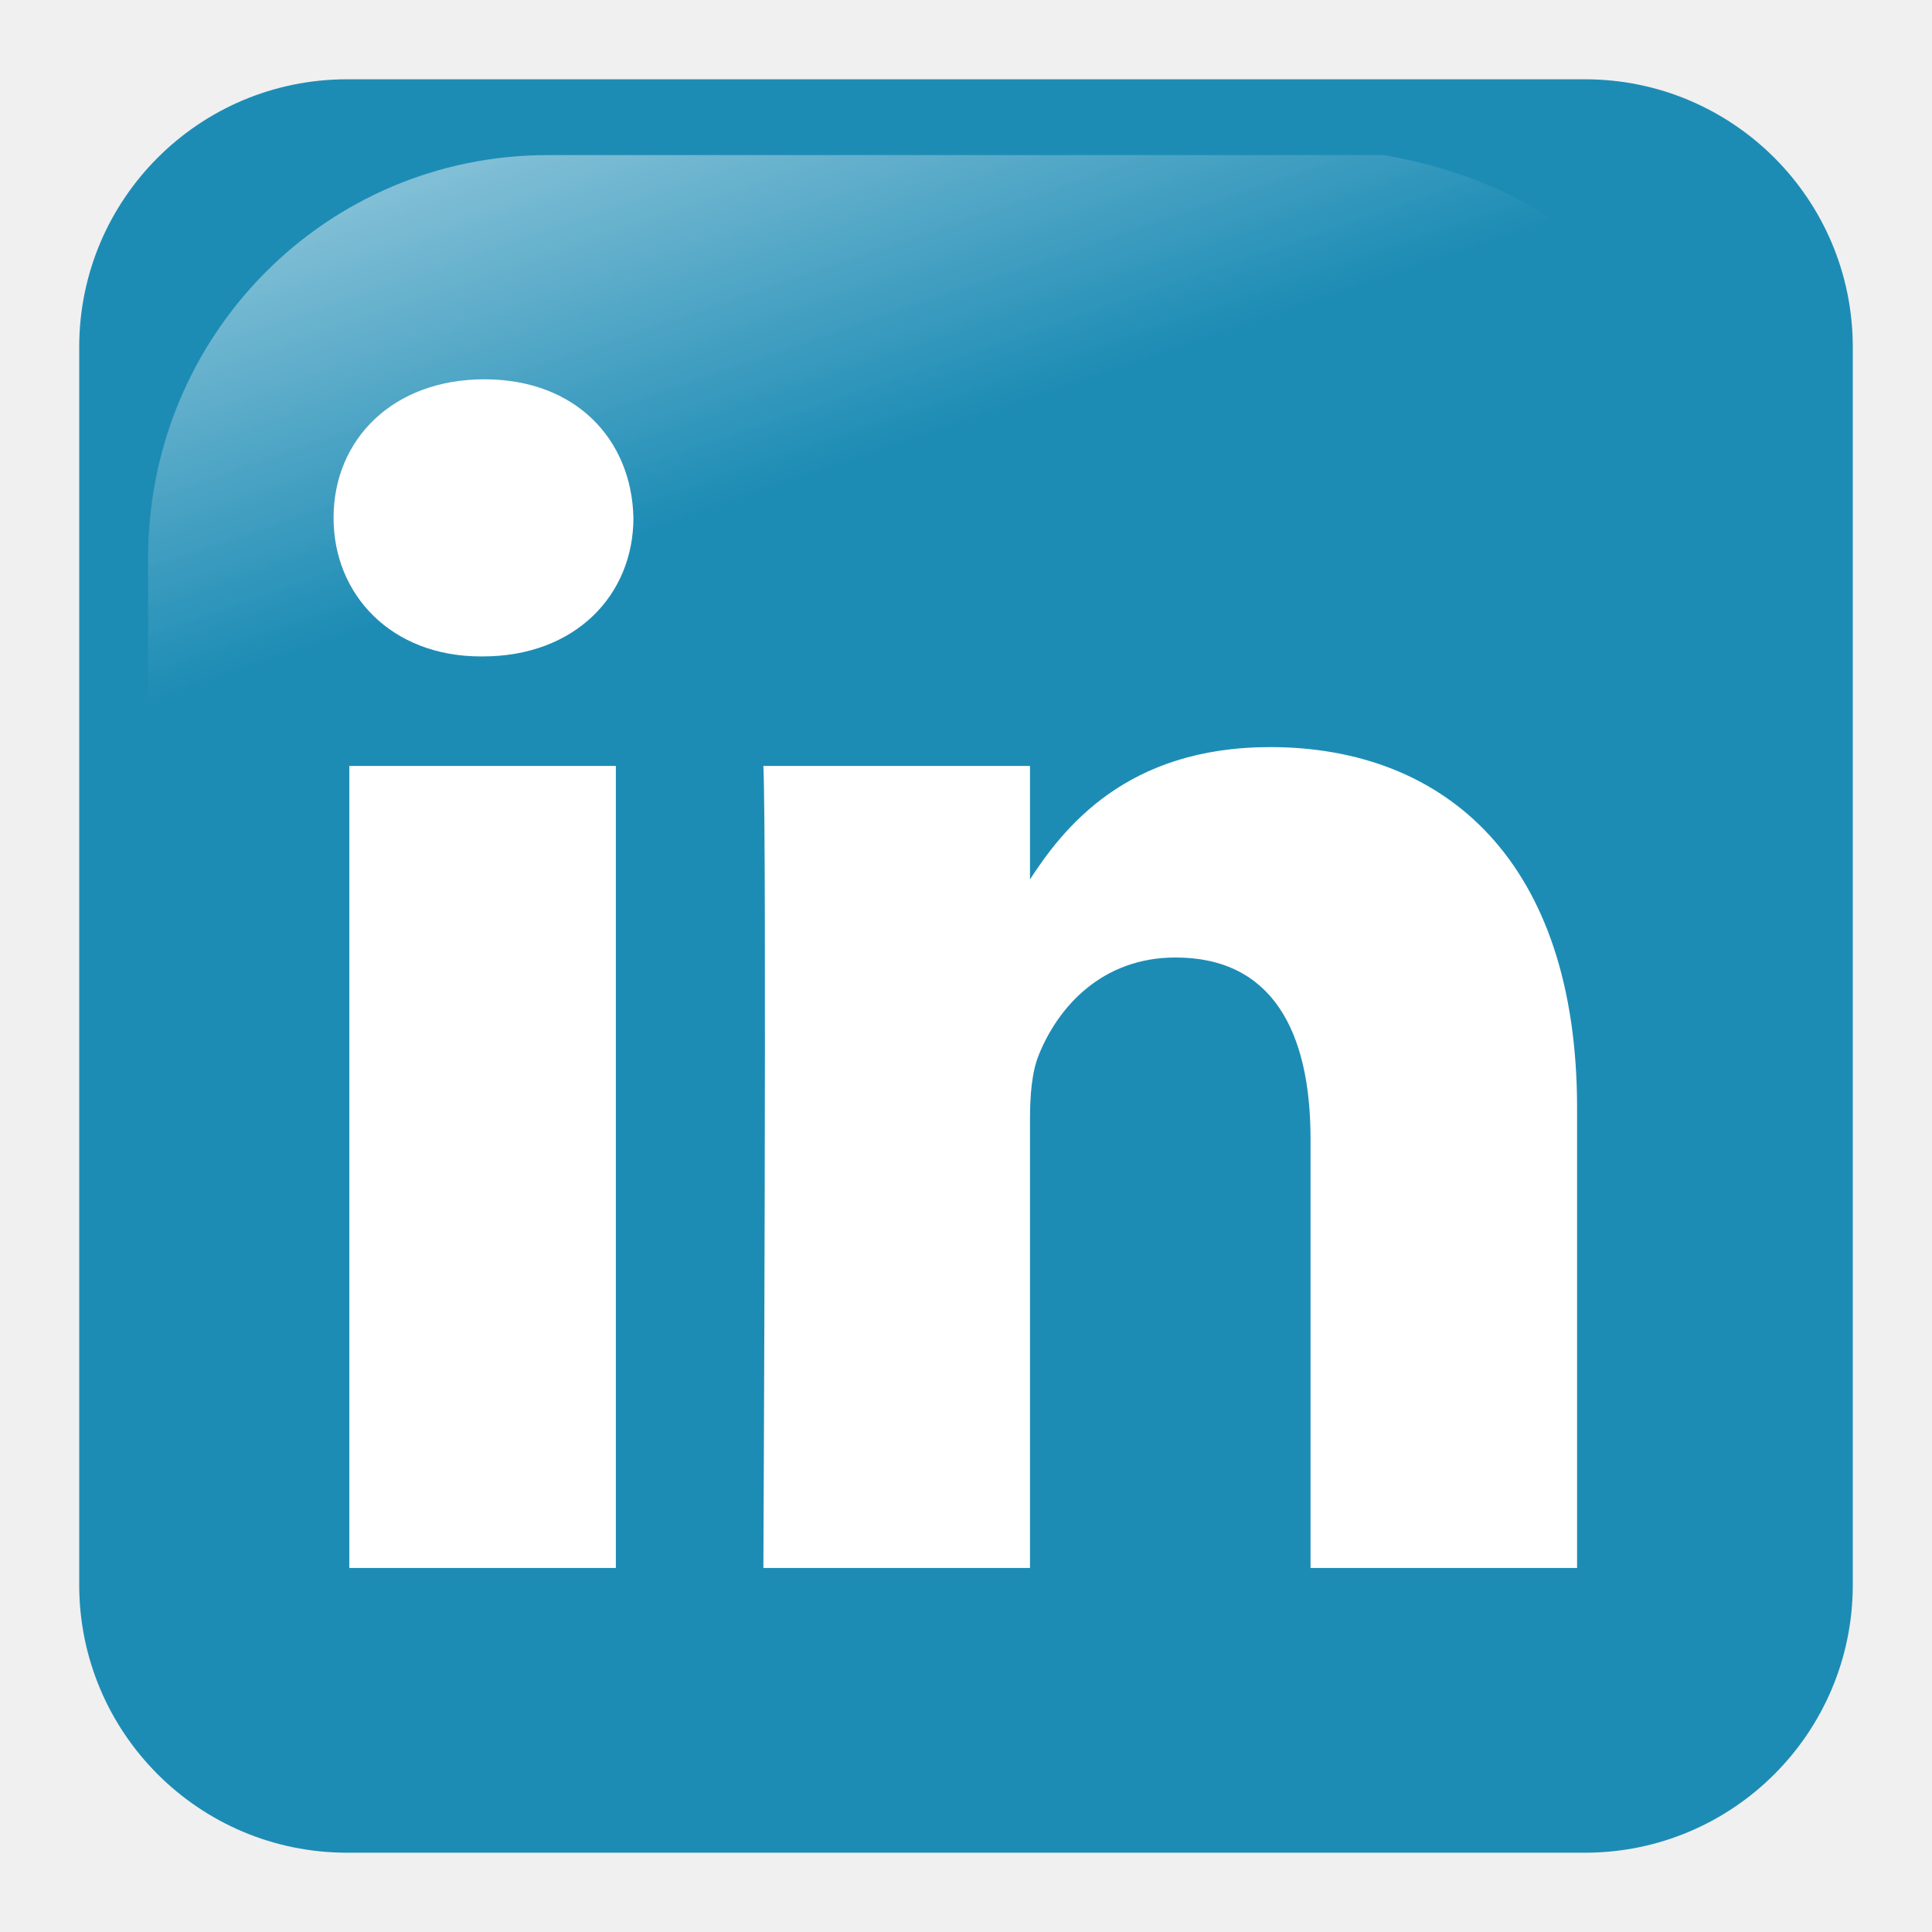
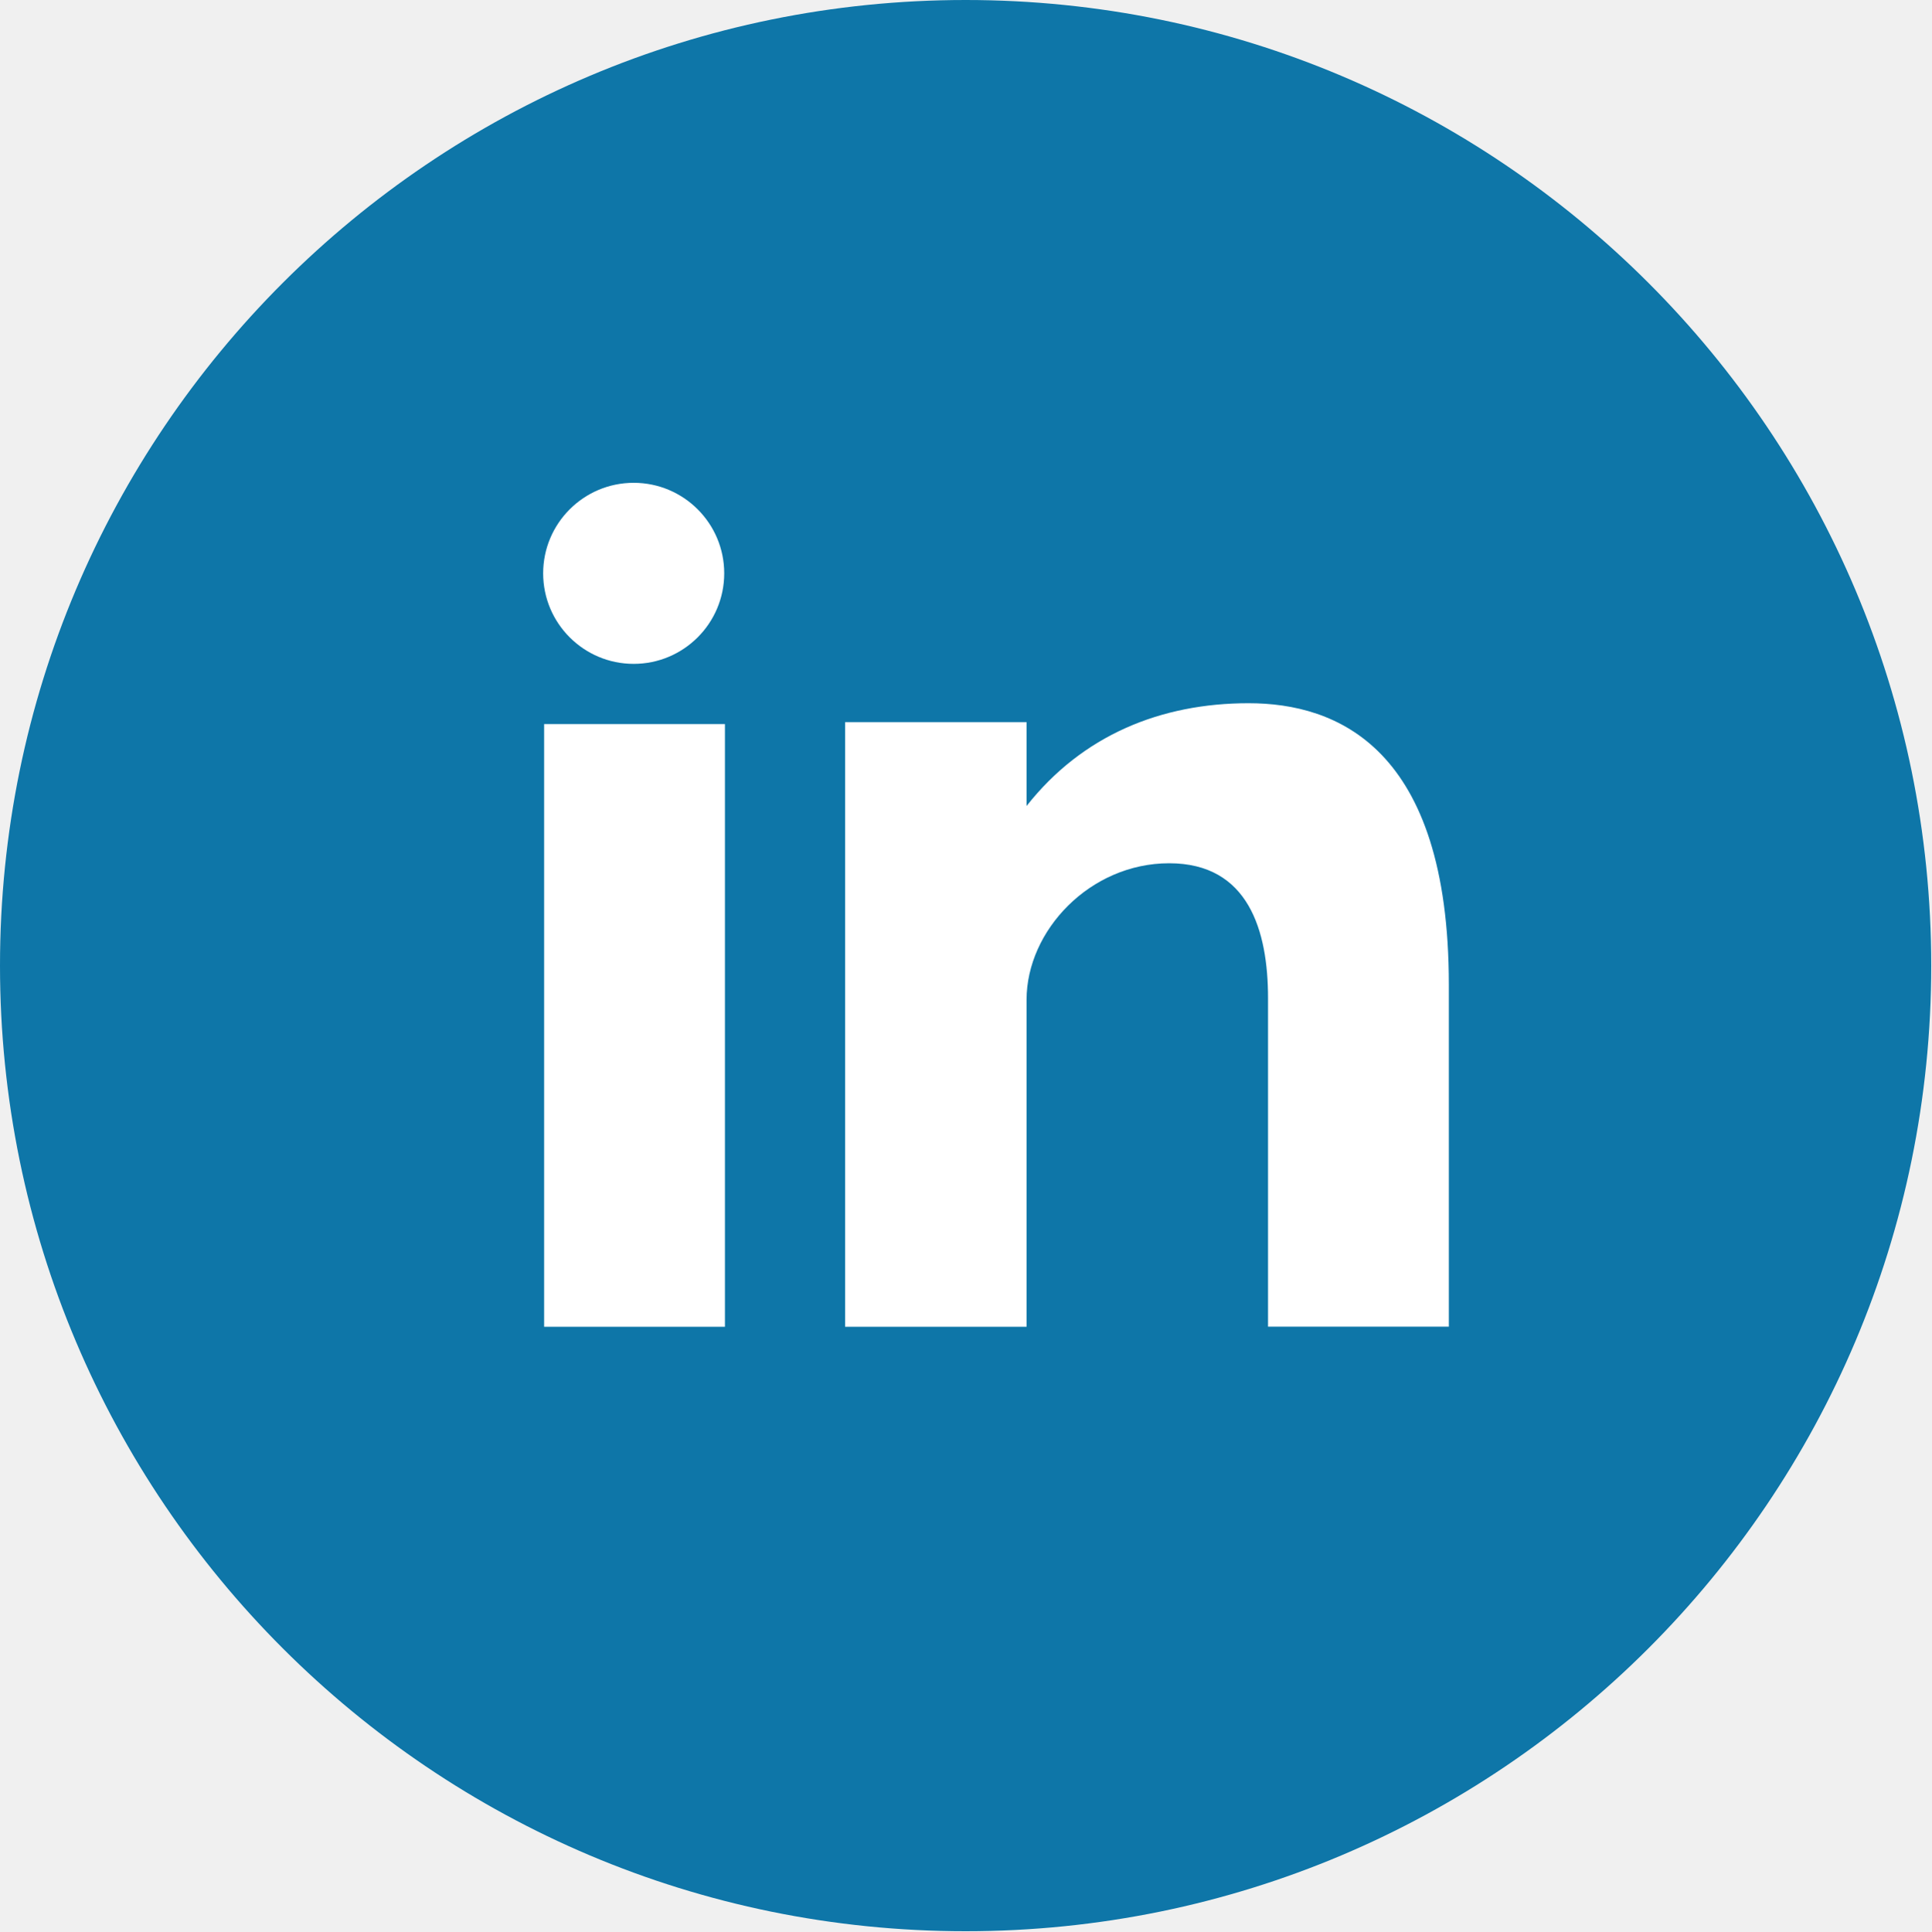
- <svg xmlns="http://www.w3.org/2000/svg" version="1.1" id="svg2" x="0px" y="0px" width="256px" height="256px" viewBox="0 0 256 256" enable-background="new 0 0 256 256" xml:space="preserve">
-   <g id="layer1" transform="translate(-373.642,-318.344)">
-     <path id="rect1942" fill="#1D8CB5" d="   M583.659,328.849H419.625c-19.599,0-35.487,15.888-35.487,35.487v164.015c0,19.599,15.888,35.486,35.487,35.486h164.033   c19.599,0,35.487-15.888,35.487-35.486V364.337C619.146,344.738,603.257,328.849,583.659,328.849z" />
-     <linearGradient id="path1950_1_" gradientUnits="userSpaceOnUse" x1="-808.873" y1="199.892" x2="-860.569" y2="49.203" gradientTransform="matrix(-0.5915 0 0 -0.5915 -34.5417 412.5453)">
-       <stop offset="0" style="stop-color:#FFFFFF" />
-       <stop offset="1" style="stop-color:#FFFFFF;stop-opacity:0" />
-     </linearGradient>
-     <path id="path1950" opacity="0.781" fill="url(#path1950_1_)" enable-background="new    " d="   M557.056,338.895H446.227c-29.337,0-52.955,23.81-52.955,53.385v108.127c0.95,23.087,4.603,8.491,11.555-17.075   c8.081-29.713,34.396-55.682,66.445-75.145c24.461-14.855,51.84-24.341,101.679-25.244   C601.216,382.432,598.721,346.26,557.056,338.895z" />
+ <svg xmlns="http://www.w3.org/2000/svg" version="1.1" id="Layer_1" x="0px" y="0px" viewBox="0 0 291.319 291.319" style="enable-background:new 0 0 291.319 291.319;" xml:space="preserve">
+   <g>
+     <path style="fill:#0E76A8;" d="M145.659,0c80.45,0,145.66,65.219,145.66,145.66s-65.21,145.659-145.66,145.659S0,226.1,0,145.66   S65.21,0,145.659,0z" />
+     <path style="fill:#FFFFFF;" d="M82.079,200.136h27.275v-90.91H82.079V200.136z M188.338,106.077   c-13.237,0-25.081,4.834-33.483,15.504v-12.654H127.48v91.21h27.375v-49.324c0-10.424,9.55-20.593,21.512-20.593   s14.912,10.169,14.912,20.338v49.57h27.275v-51.6C218.553,112.686,201.584,106.077,188.338,106.077z M95.589,100.141   c7.538,0,13.656-6.118,13.656-13.656S103.127,72.83,95.589,72.83s-13.656,6.118-13.656,13.656S88.051,100.141,95.589,100.141z" />
  </g>
-   <g id="layer1_1_" transform="translate(-200.552,-393.9623)">
-     <g id="g3019" transform="matrix(1.018827,0,0,-1.018827,170.5996,498.0329)">
-       <path id="path28_1_" fill="#FFFFFF" d="M109.495-101.774V2.533H74.828v-104.307H109.495z     M92.168,16.775c12.081,0,19.612,8.01,19.612,18.021c-0.224,10.233-7.531,18.021-19.385,18.021    c-11.864,0-19.615-7.788-19.615-18.021c0-10.011,7.521-18.021,19.159-18.021H92.168L92.168,16.775z" />
-       <path id="path30_1_" fill="#FFFFFF" d="M128.681-101.774h34.673v58.249    c0,3.119,0.226,6.235,1.143,8.462c2.5,6.232,8.209,12.681,17.784,12.681c12.547,0,17.562-9.568,17.562-23.588v-55.804h34.666    v59.81c0,32.039-17.1,46.946-39.913,46.946c-18.701,0-26.915-10.45-31.476-17.571h0.234V2.533h-34.673    C129.141-7.253,128.681-101.774,128.681-101.774L128.681-101.774z" />
-     </g>
-   </g>
+   <g>
+ </g>
+   <g>
+ </g>
+   <g>
+ </g>
+   <g>
+ </g>
+   <g>
+ </g>
+   <g>
+ </g>
+   <g>
+ </g>
+   <g>
+ </g>
+   <g>
+ </g>
+   <g>
+ </g>
+   <g>
+ </g>
+   <g>
+ </g>
+   <g>
+ </g>
+   <g>
+ </g>
+   <g>
+ </g>
</svg>
